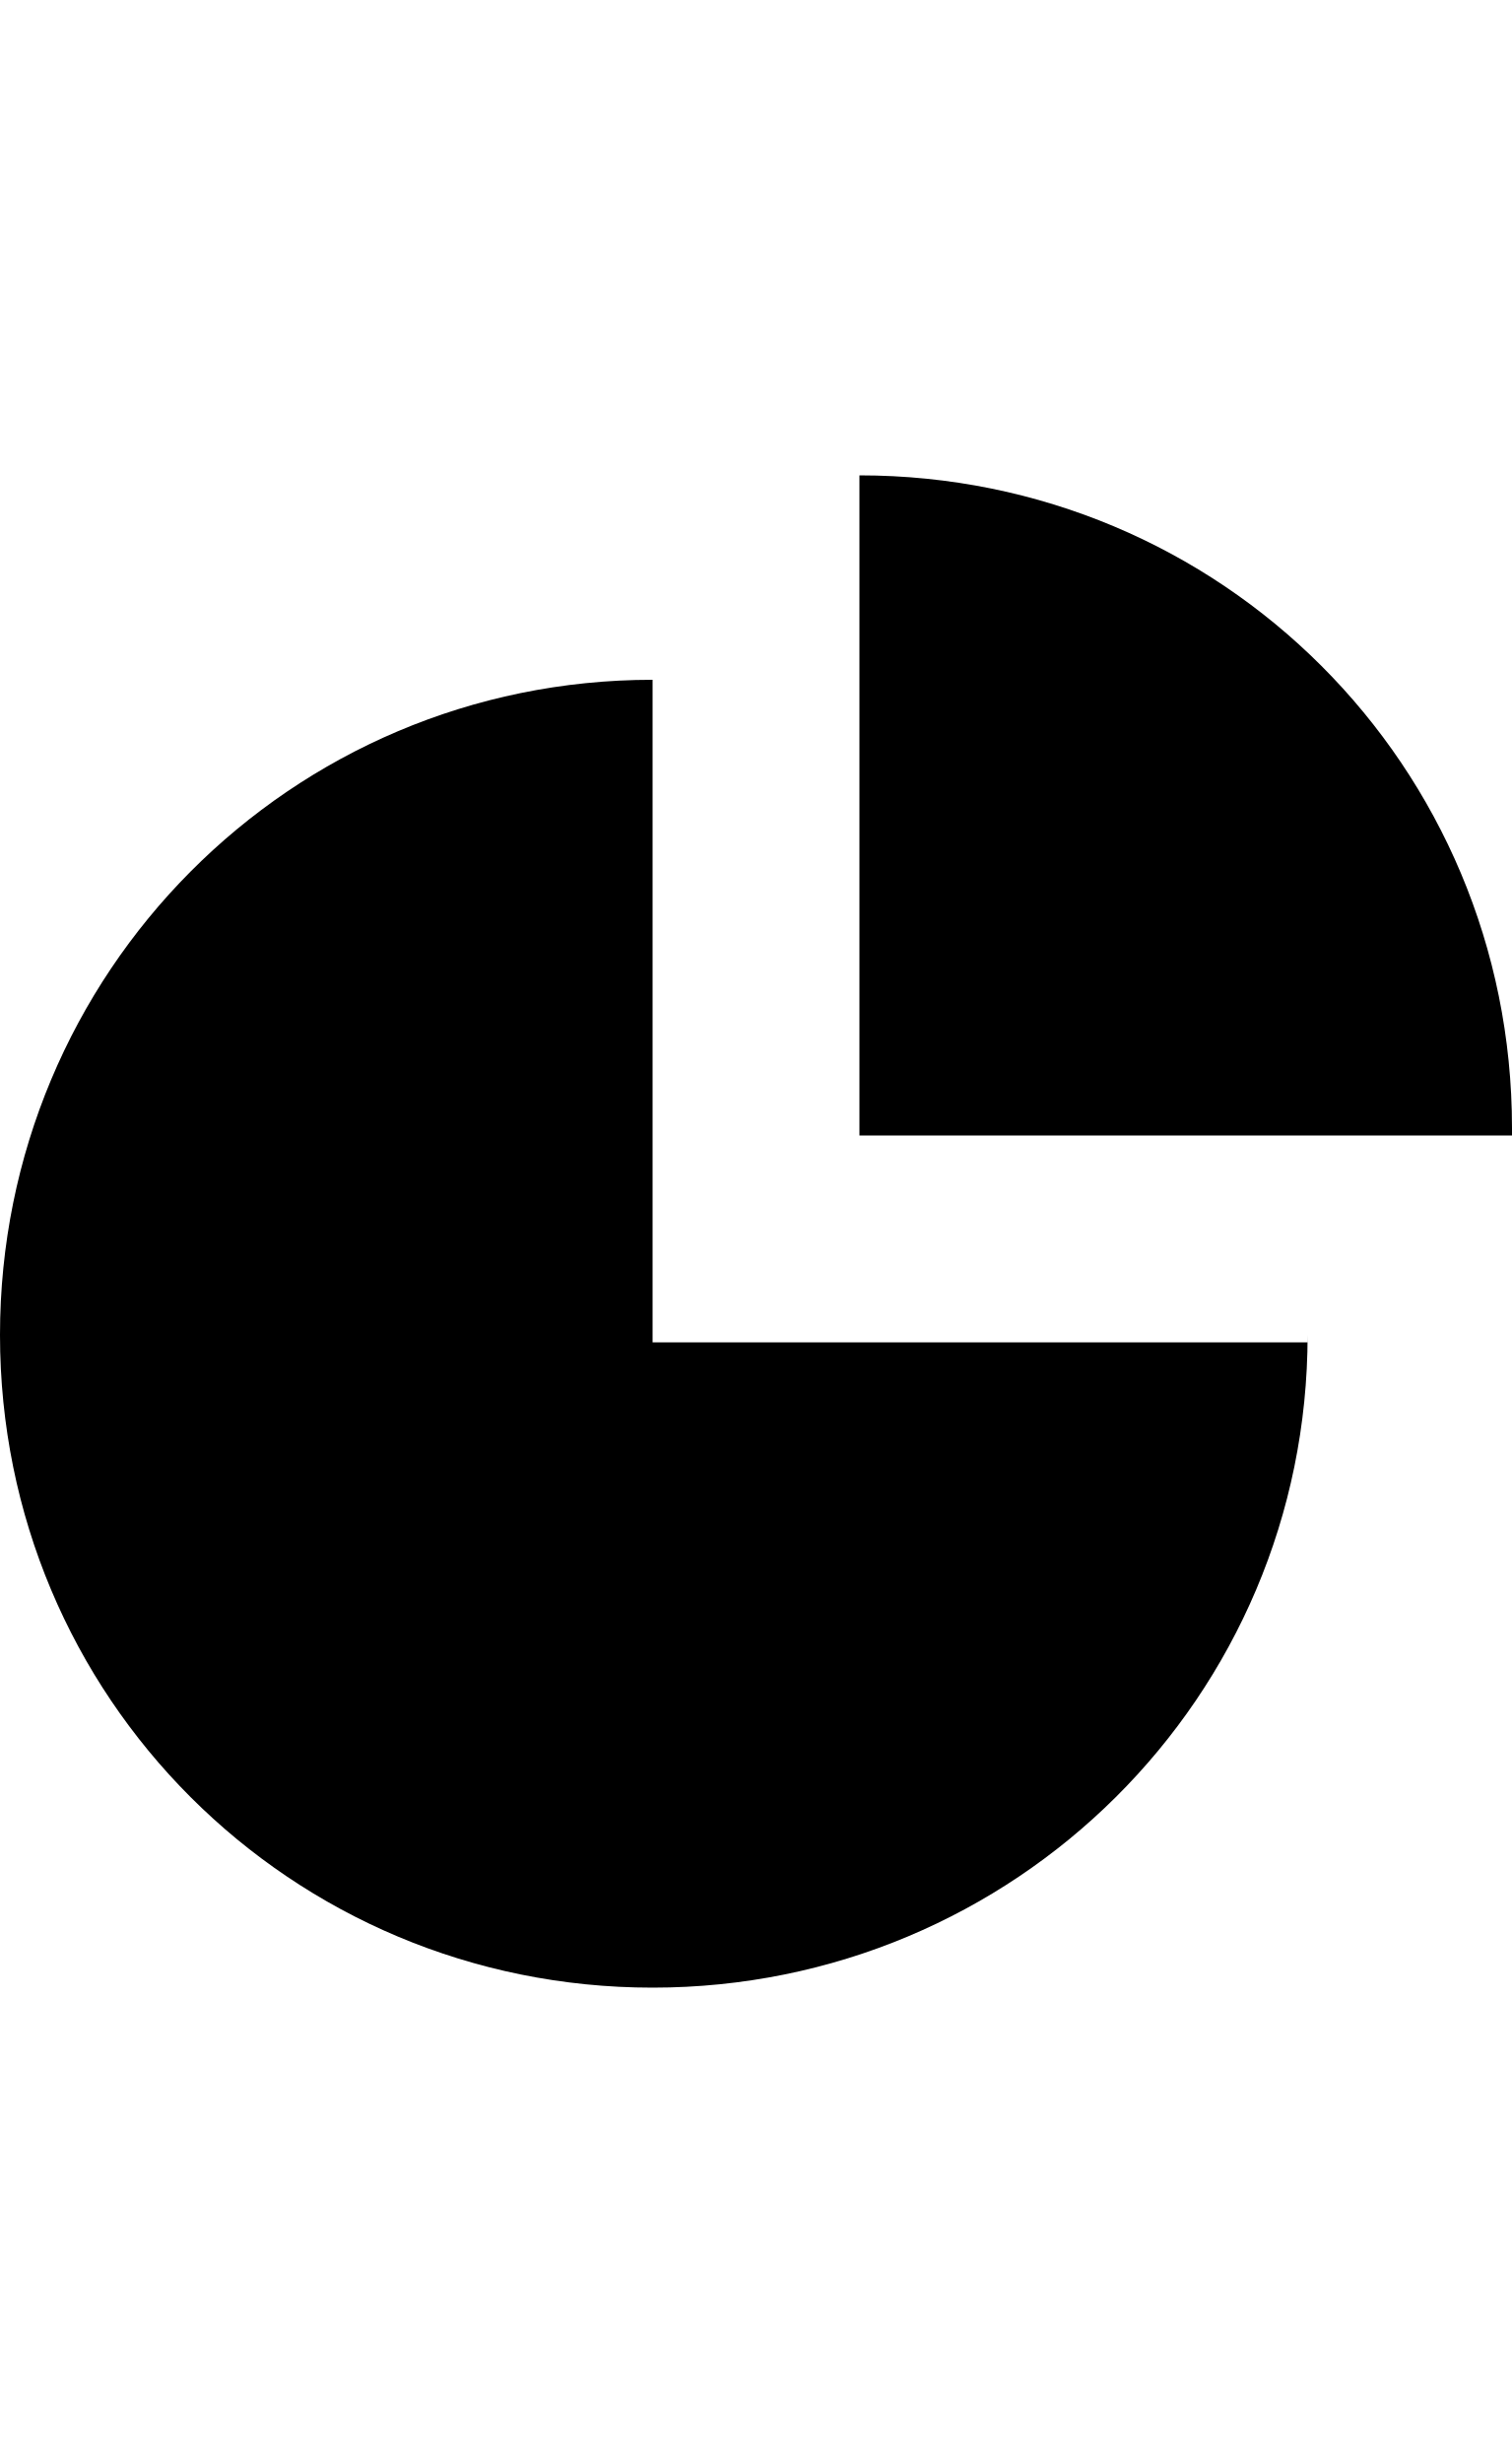
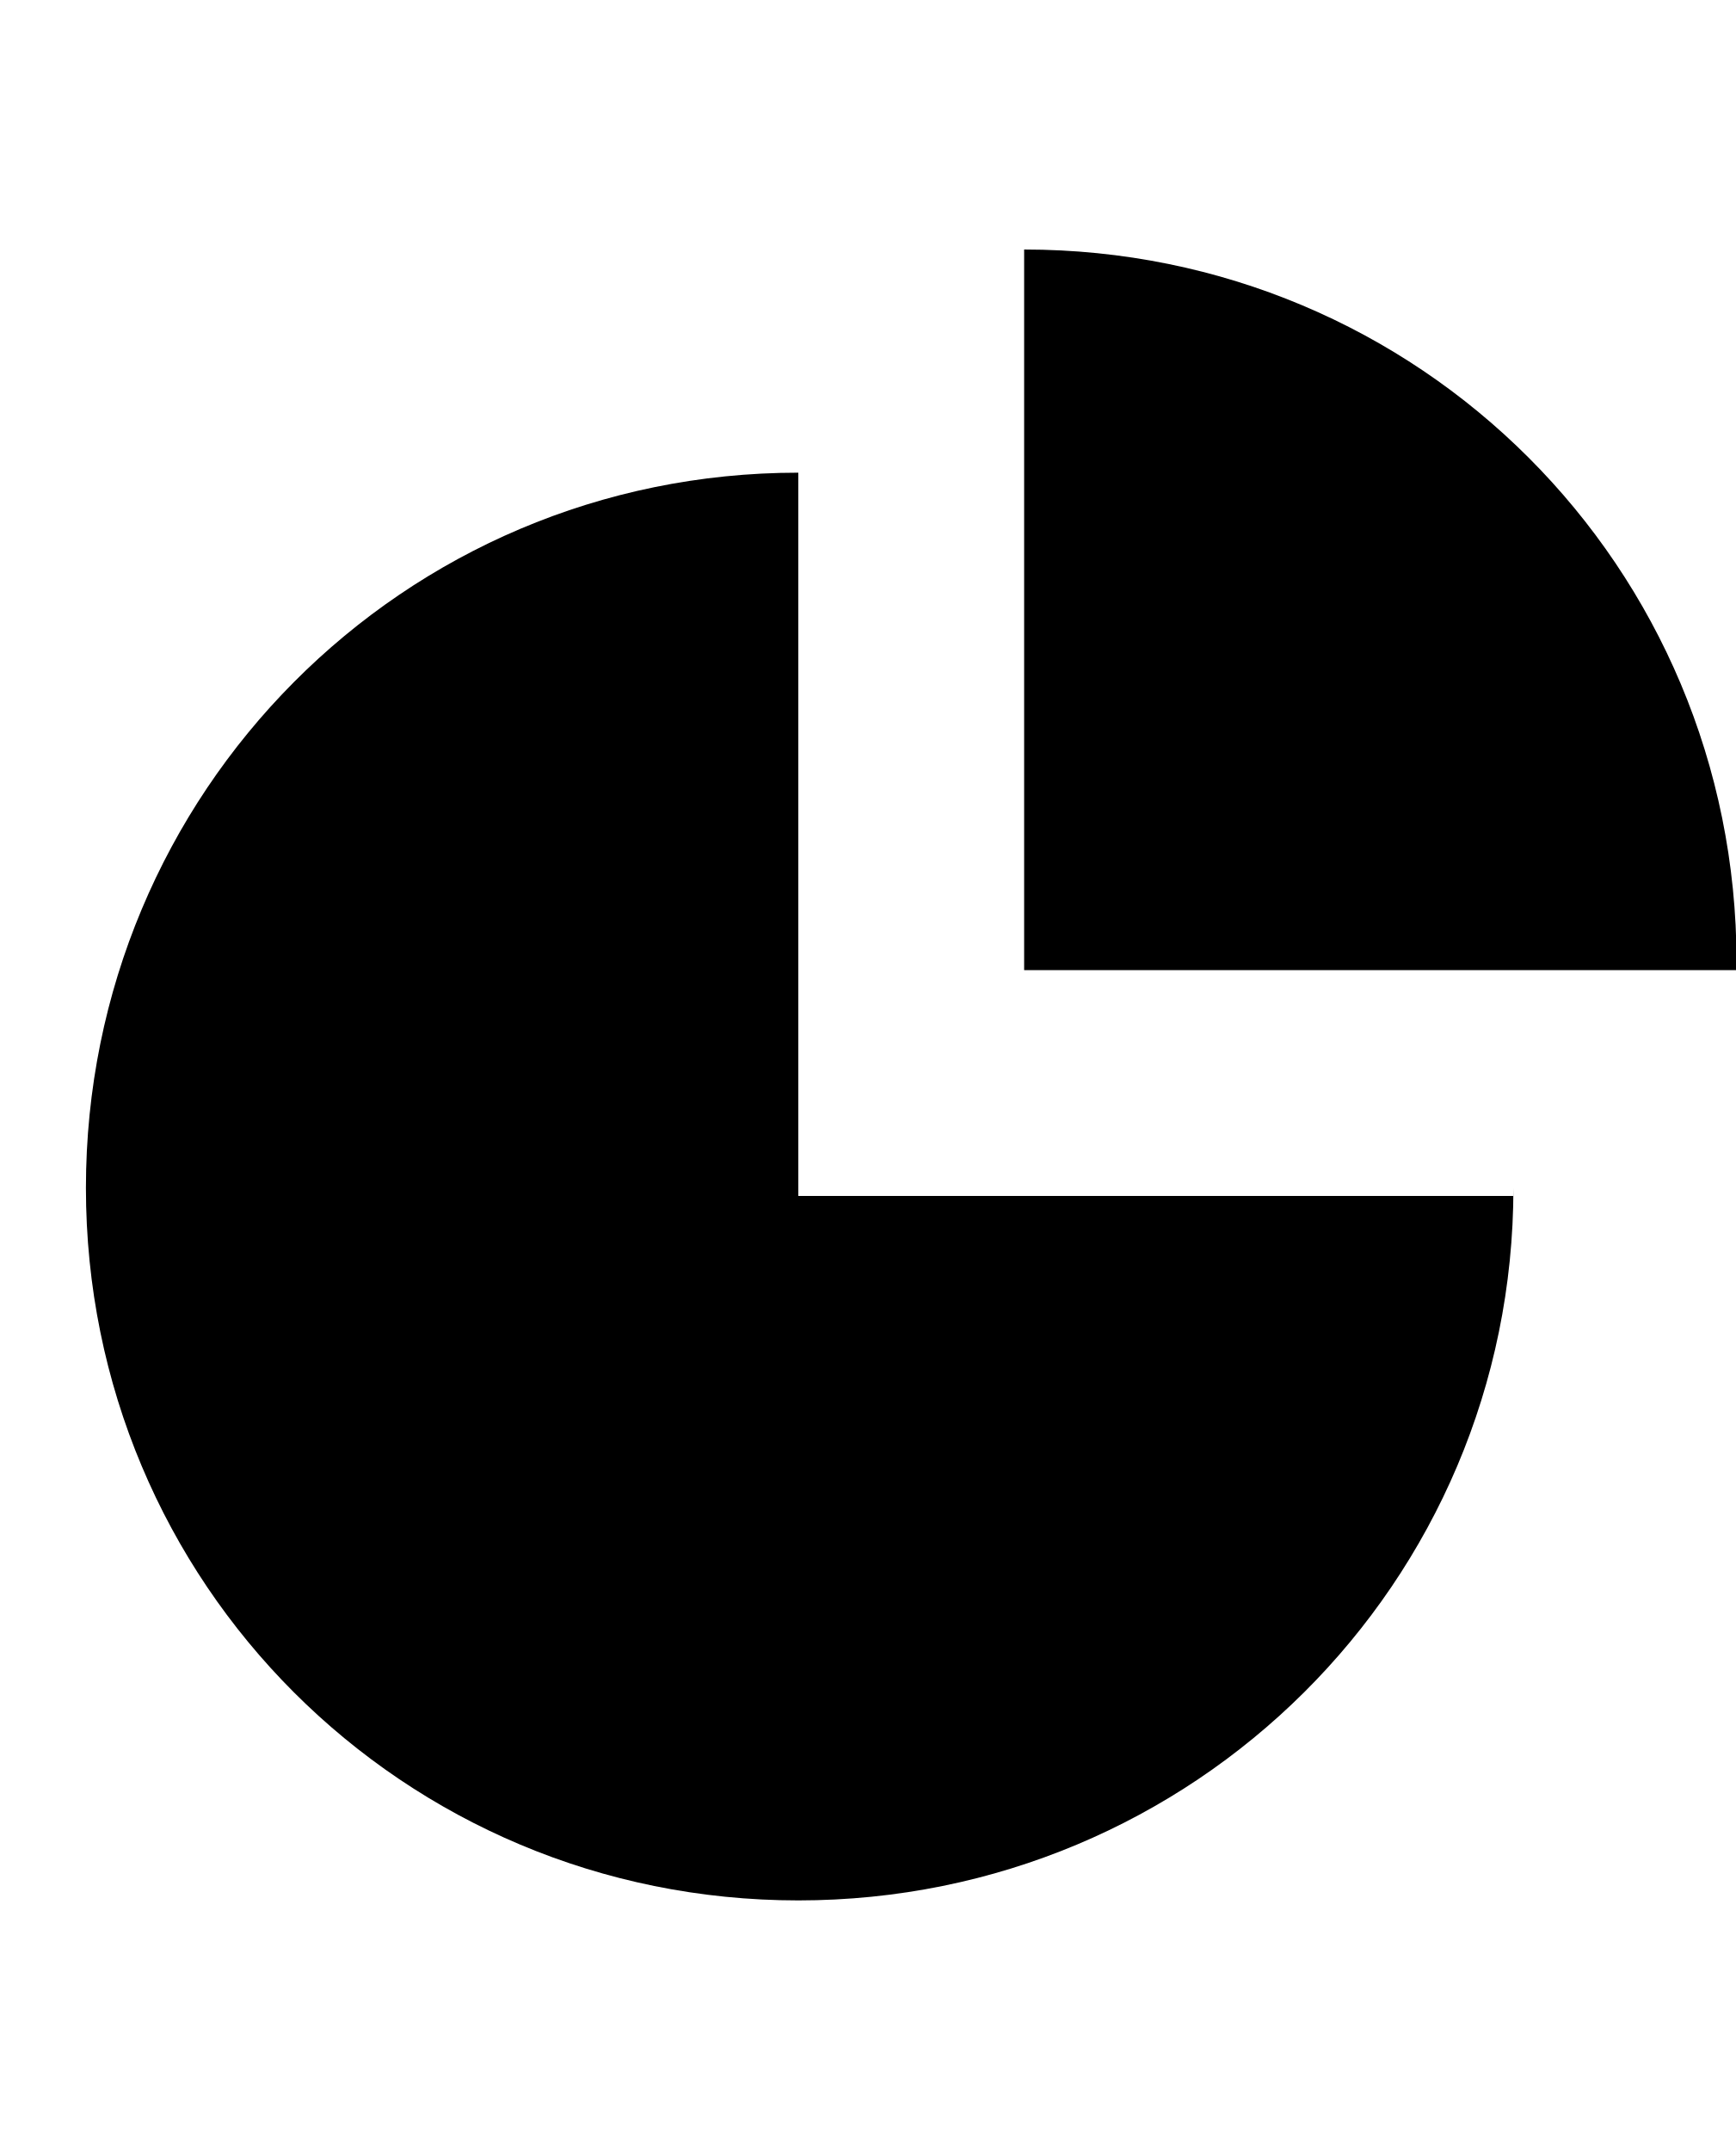
- <svg xmlns="http://www.w3.org/2000/svg" height="1000px" width="614px">
-   <g>
-     <path d="M614 461c0 0 -265 0 -265 0c0 0 0 -268 0 -268c147 0 265 118 265 265c0 0 0 3 0 3c0 0 0 0 0 0m-349 84c0 0 266 0 266 0c0 0 0 -3 0 -3c0 147 -119 265 -266 265c-147 0 -265 -118 -265 -265c0 -147 118 -266 265 -266c0 0 0 269 0 269c0 0 0 0 0 0" />
-   </g>
+ <svg xmlns="http://www.w3.org/2000/svg" height="1000" width="807">
+   <path d="M807.451 451l-331.25 0l0 -335c183.75 0 331.25 147.5 331.25 331.25l0 3.75zm-436.25 105l332.5 0l0 -3.75c0 183.75 -148.75 331.25 -332.5 331.25s-331.25 -147.5 -331.25 -331.25 147.5 -332.5 331.25 -332.5l0 336.25z" />
</svg>
